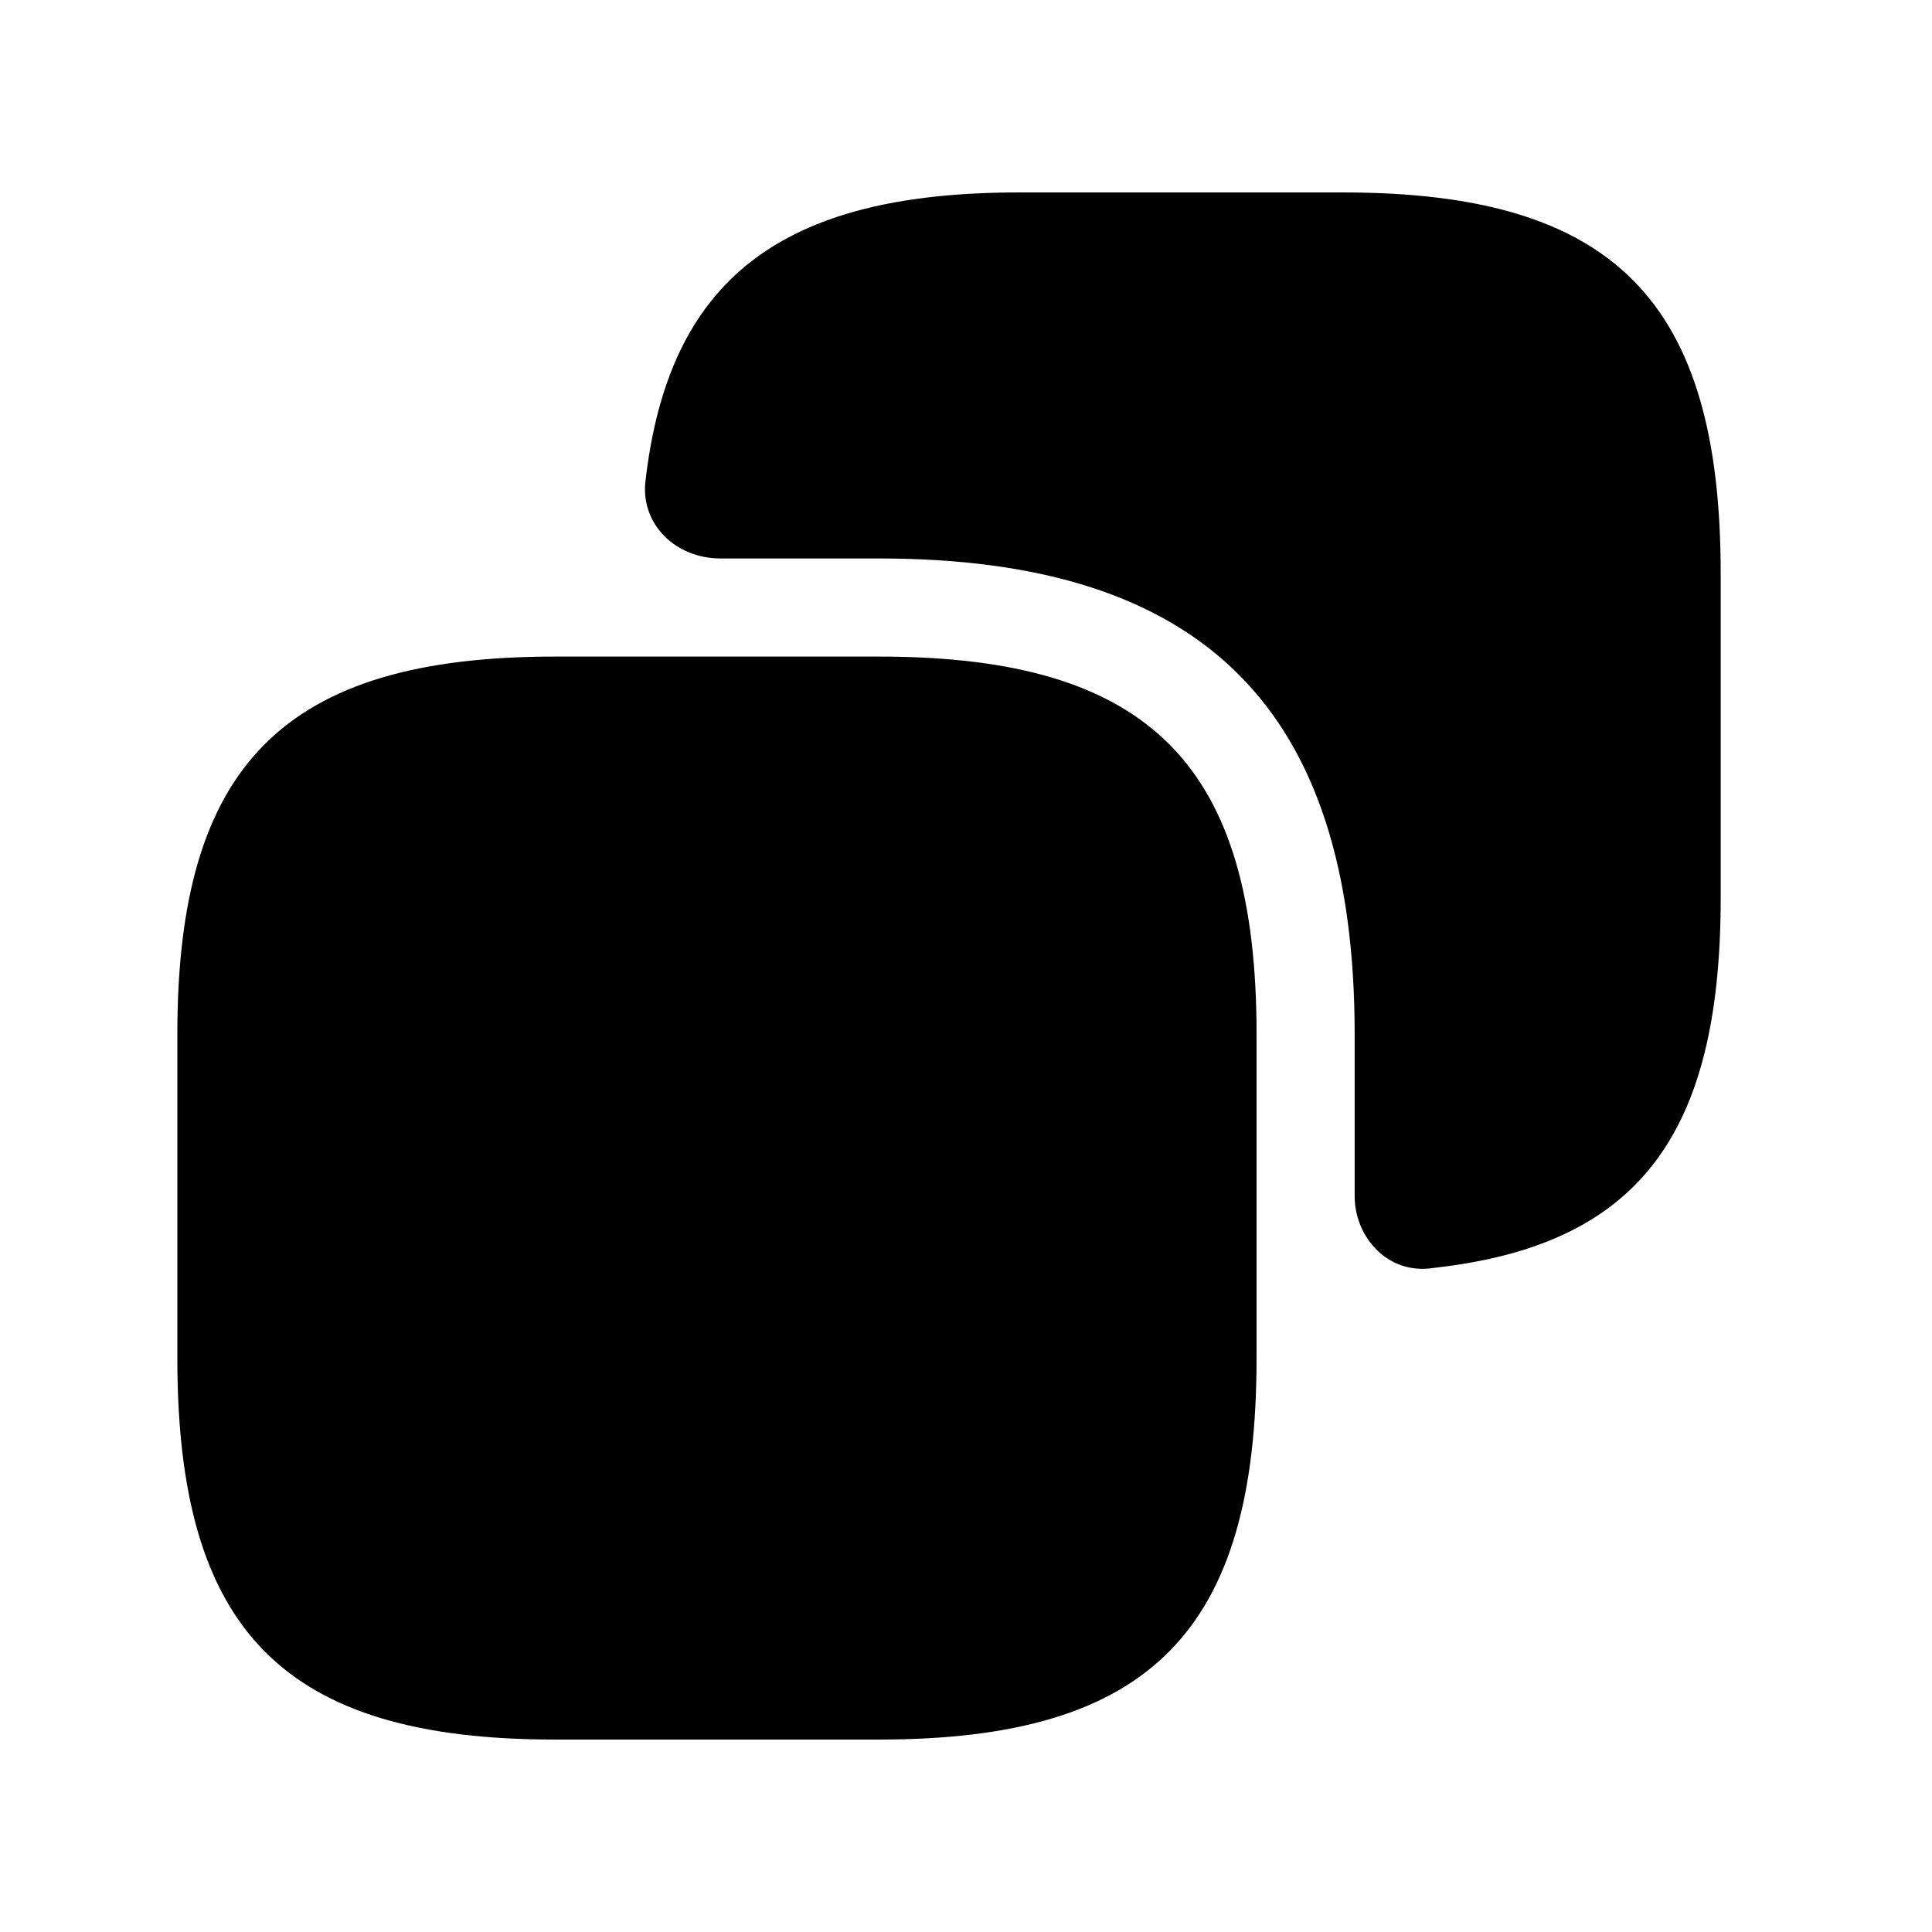
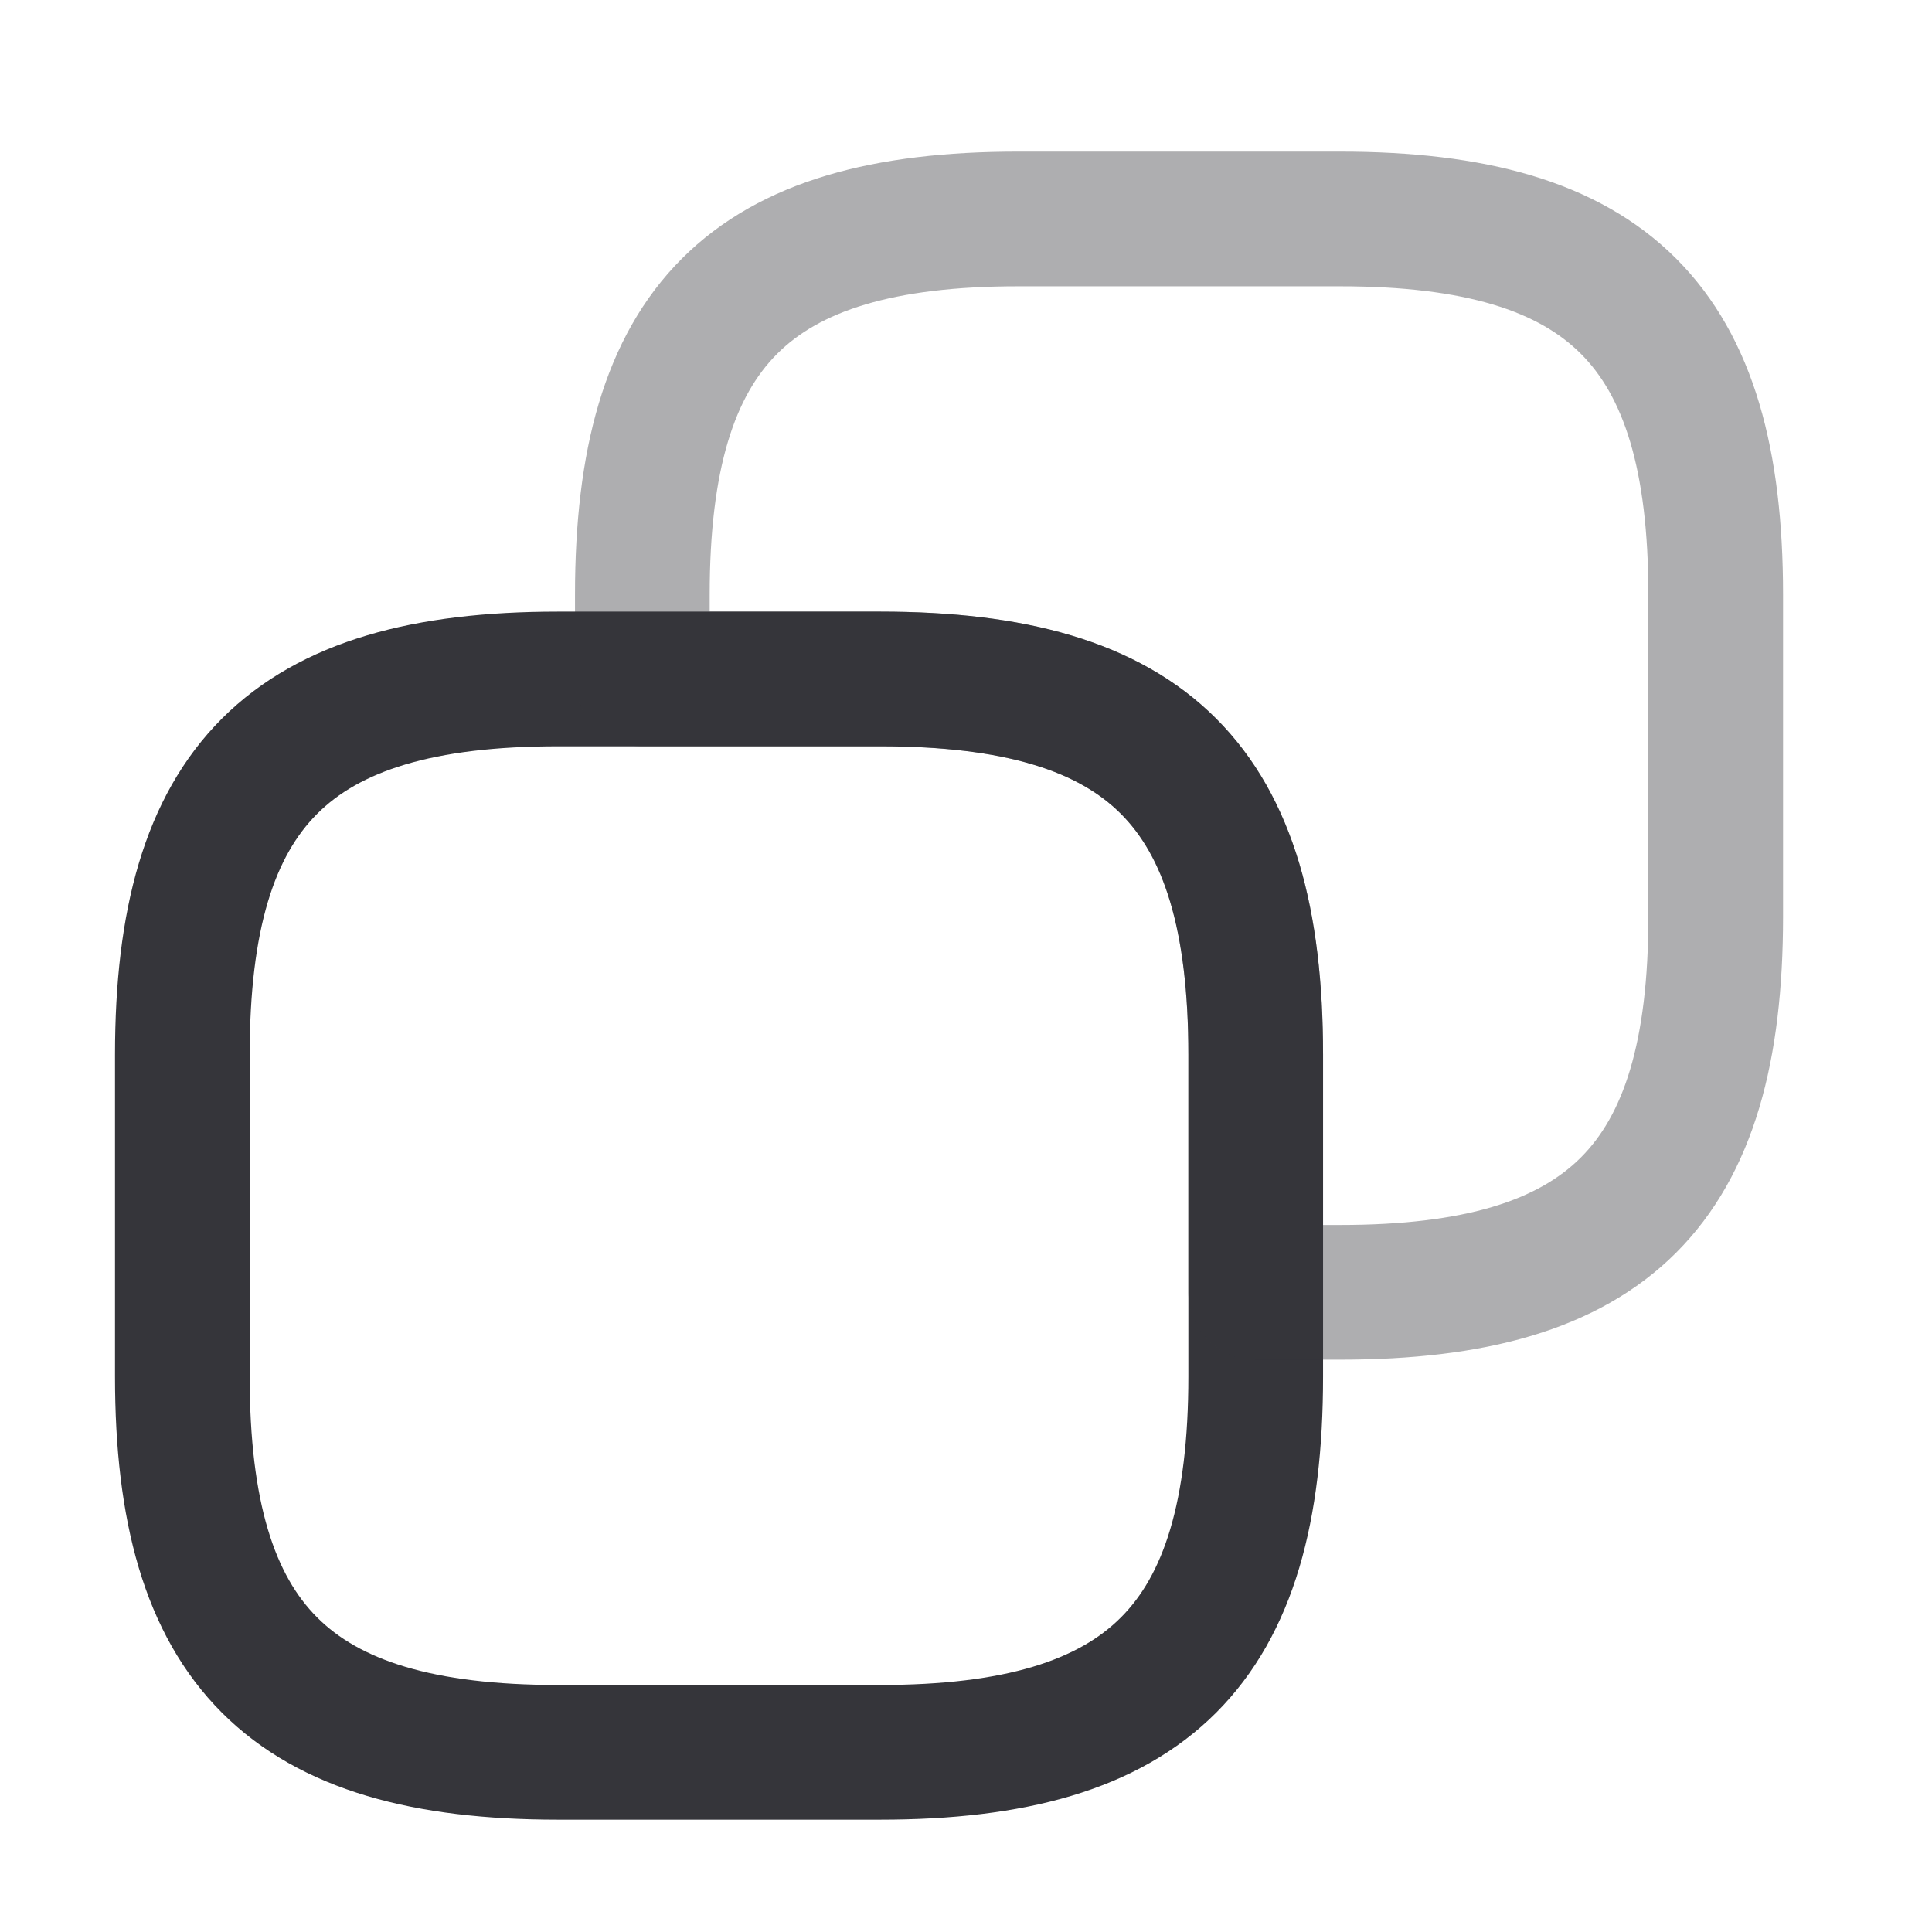
- <svg xmlns="http://www.w3.org/2000/svg" viewBox="0 0 512 512">
-   <path d="m333 274l0 86c0 72-28 101-100 101l-86 0c-72 0-100-29-100-101l0-86c0-71 28-100 100-100l86 0c72 0 100 29 100 100z m23-223l-86 0c-63 0-93 23-99 77-1 11 8 20 20 20l42 0c86 0 126 40 126 126l0 43c0 11 9 21 21 19 54-6 76-35 76-98l0-86c0-72-28-101-100-101z" />
+ <svg xmlns="http://www.w3.org/2000/svg" width="21" height="21" viewBox="0 0 21 21" fill="none">
+   <path d="M13.649 11.463V14.963C13.649 17.88 12.482 19.047 9.566 19.047H6.066C3.149 19.047 1.982 17.88 1.982 14.963V11.463C1.982 8.547 3.149 7.38 6.066 7.38H9.566C12.482 7.38 13.649 8.547 13.649 11.463Z" stroke="#35353A" stroke-width="1.464" stroke-linecap="round" stroke-linejoin="round" />
+   <path opacity="0.4" d="M18.649 6.463V9.963C18.649 12.88 17.482 14.047 14.566 14.047H13.649V11.463C13.649 8.547 12.482 7.38 9.566 7.38H6.982V6.463C6.982 3.547 8.149 2.38 11.066 2.38H14.566C17.482 2.38 18.649 3.547 18.649 6.463Z" stroke="#35353A" stroke-width="1.464" stroke-linecap="round" stroke-linejoin="round" />
</svg>
